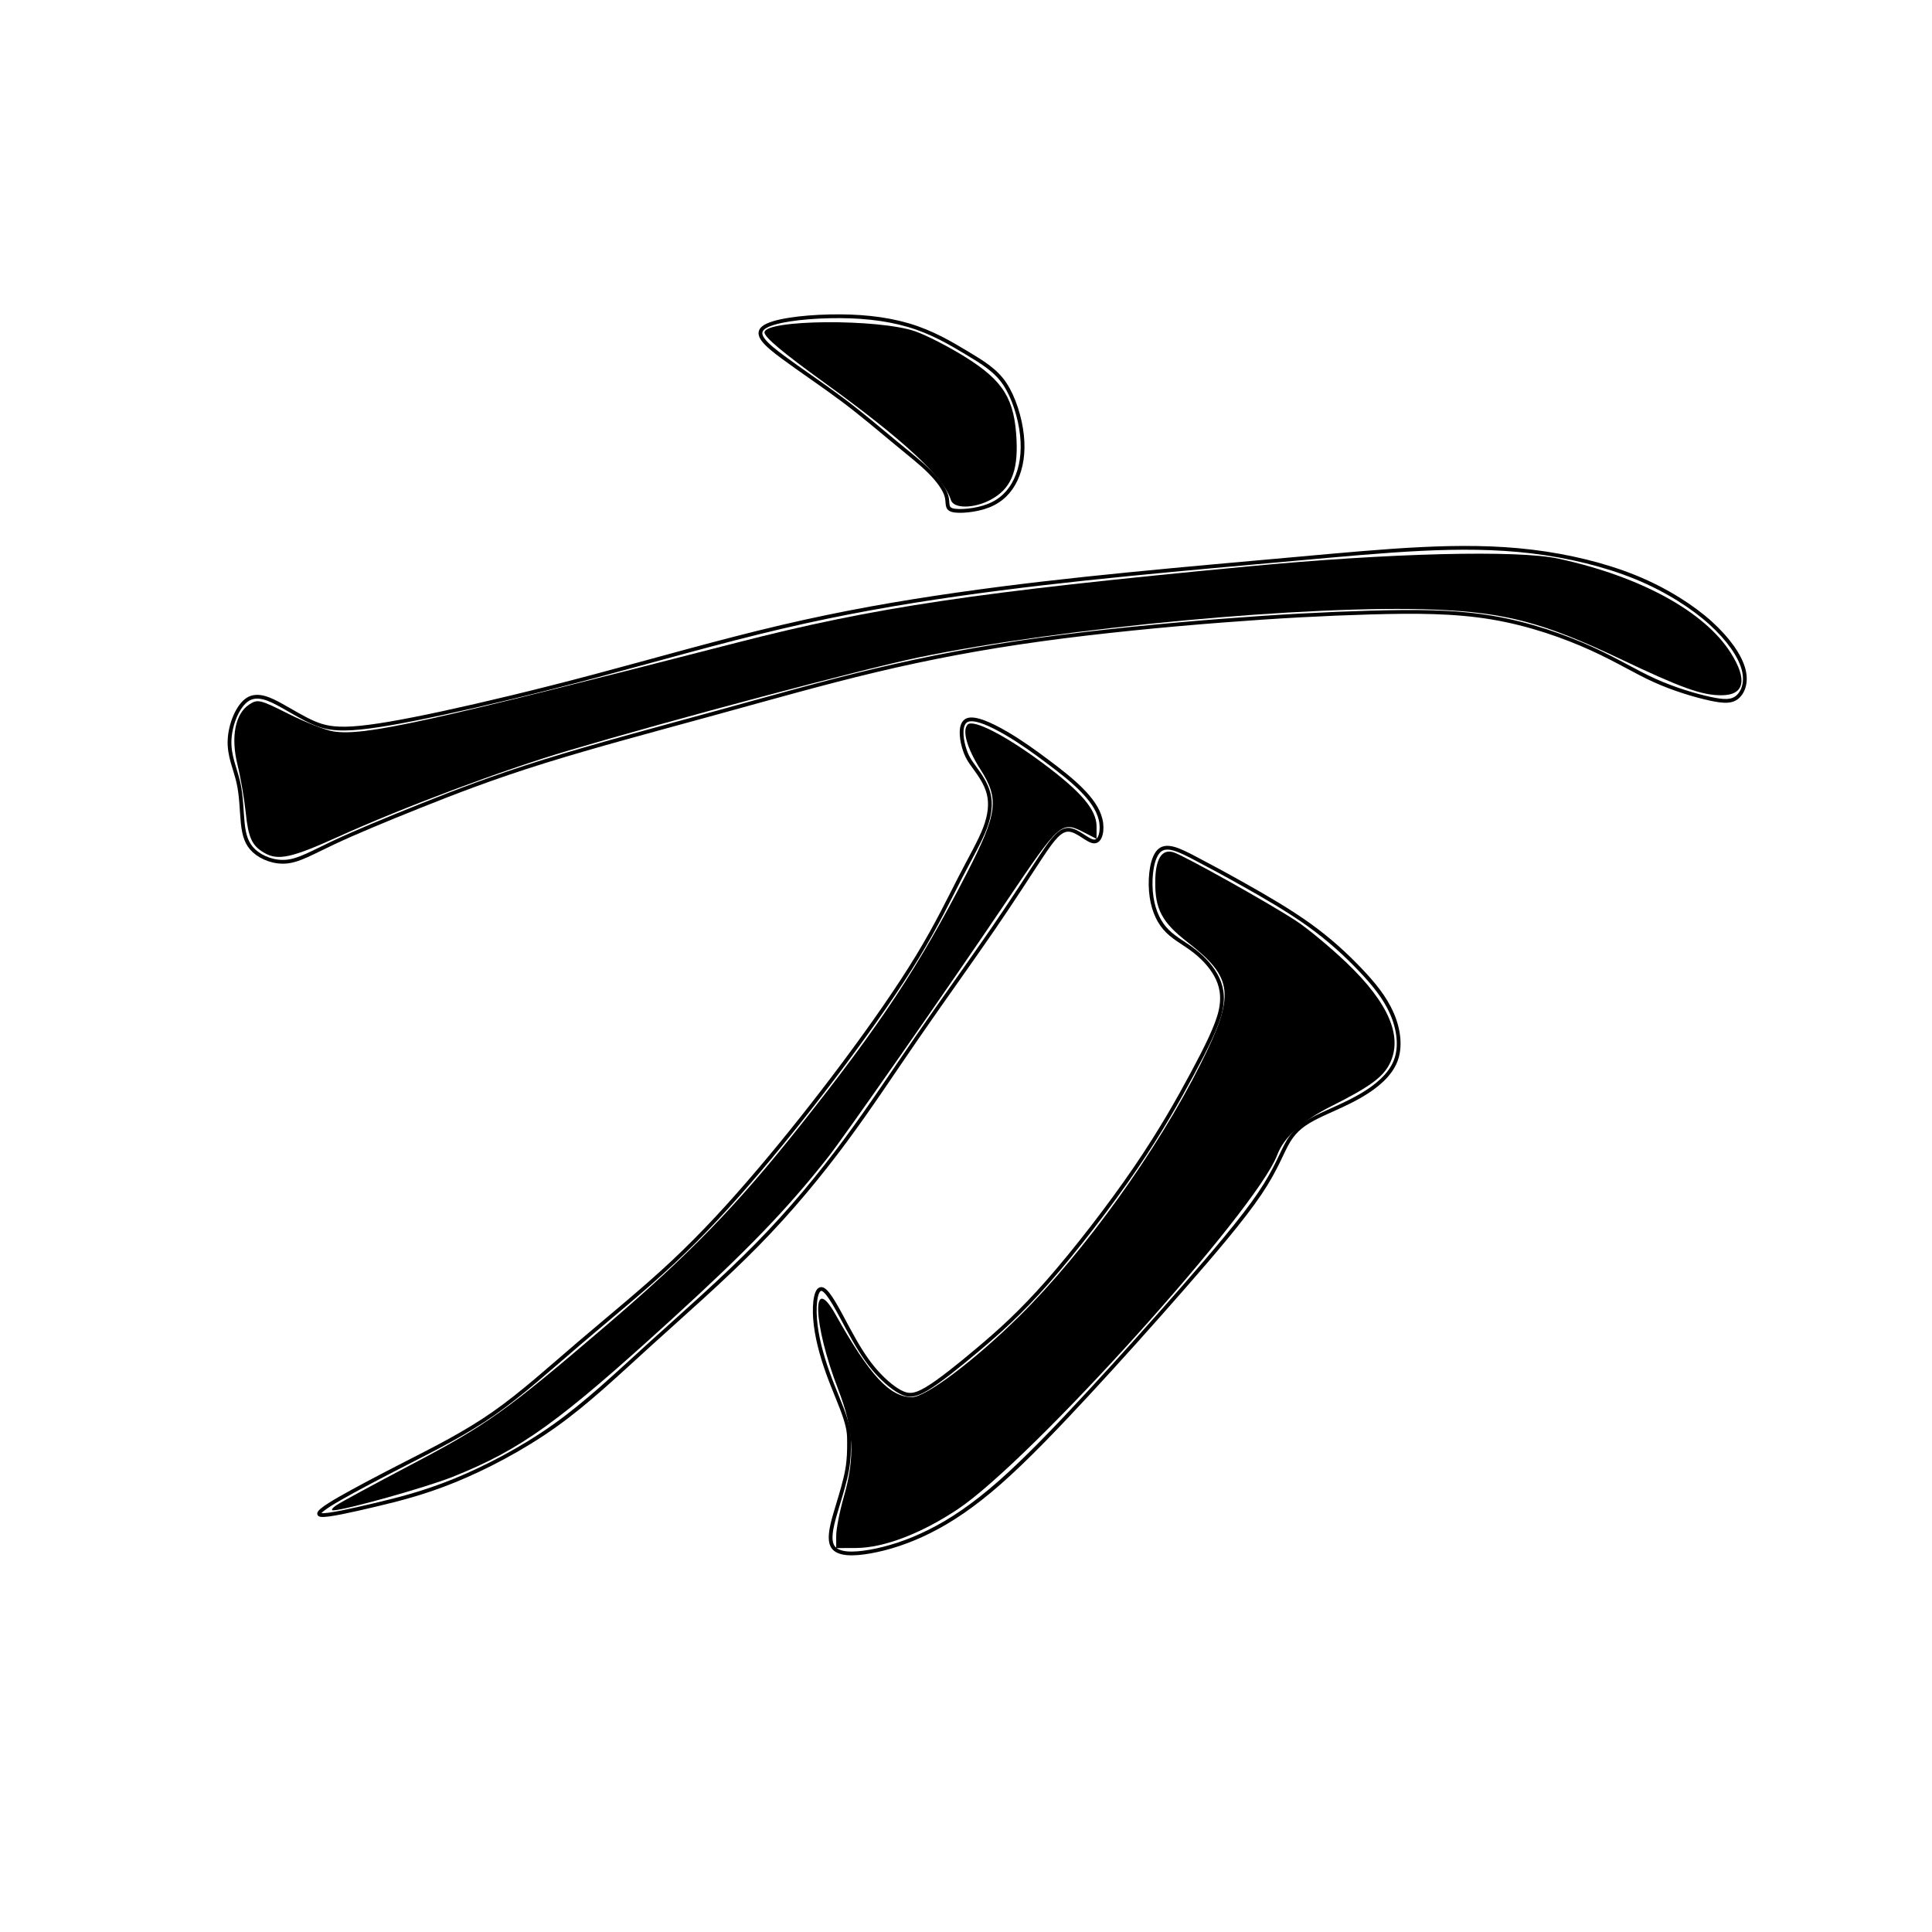
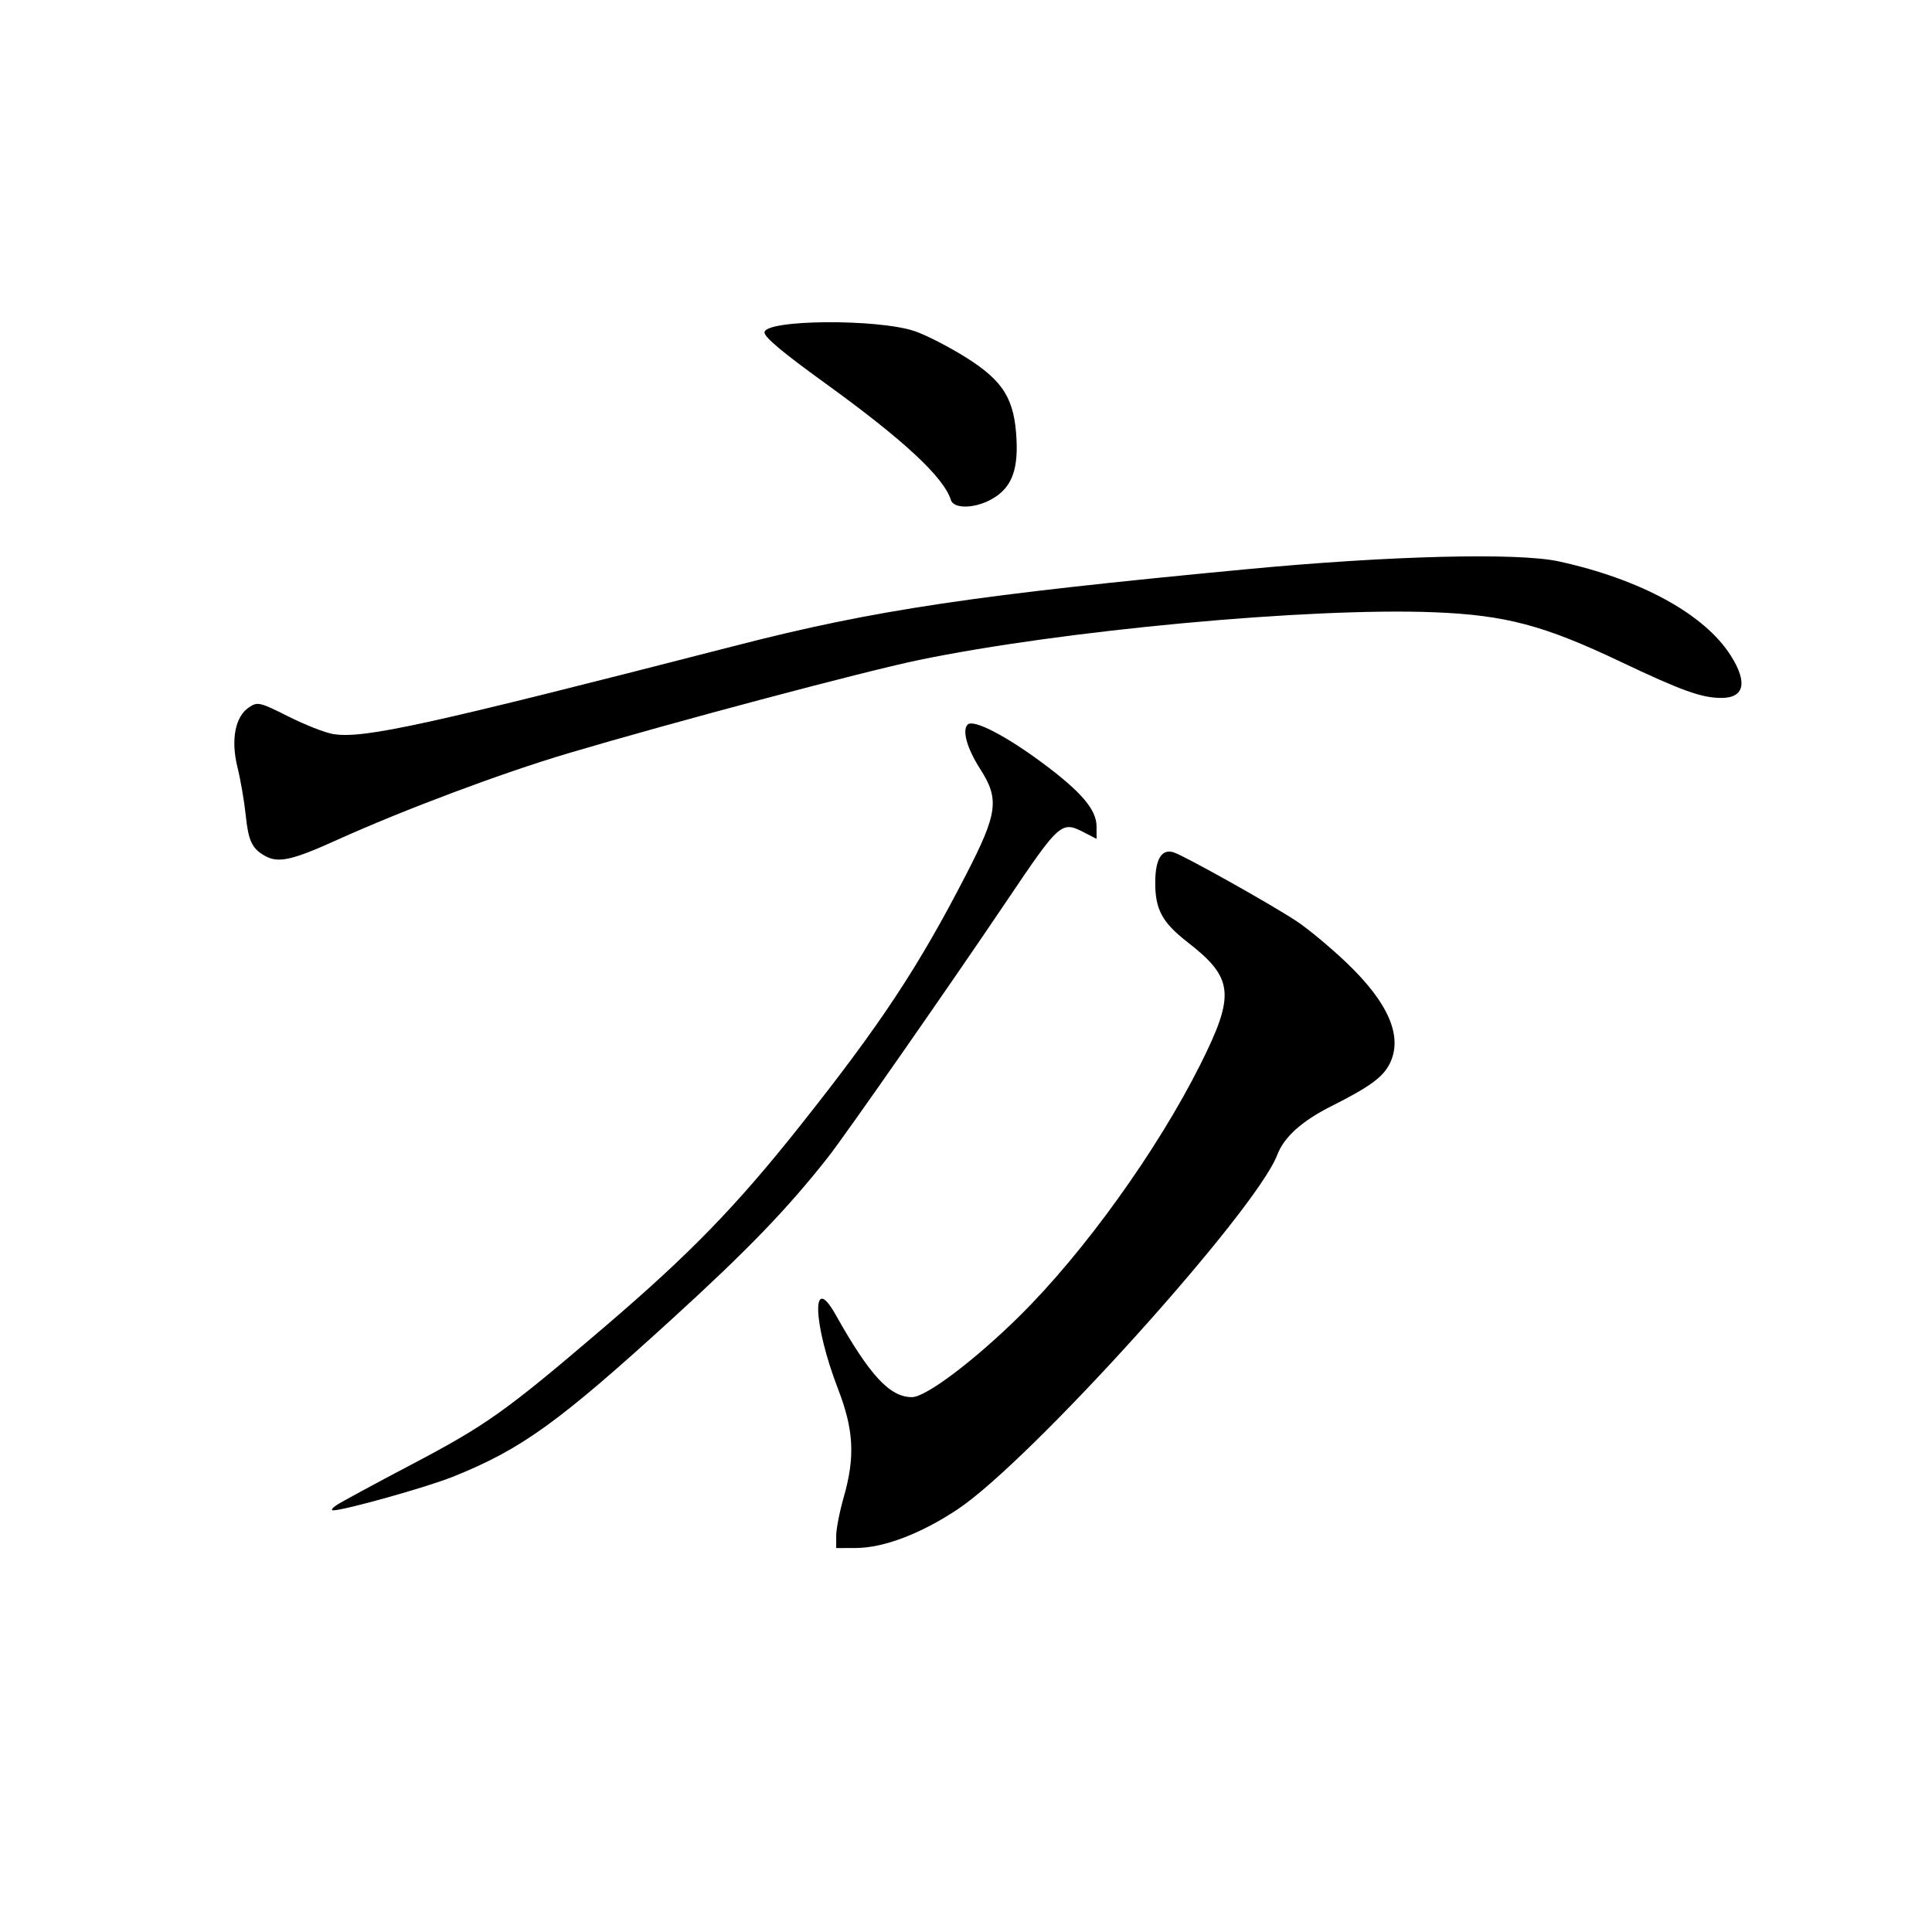
<svg xmlns="http://www.w3.org/2000/svg" width="512" height="512" viewBox="0 0 512 512" version="1.1" id="svg8">
  <defs id="defs2">
    </defs>
  <g id="layer1" transform="translate(0,-161.5333)" />
-   <path style="fill:none;stroke:#000000;stroke-width:1px;stroke-linecap:butt;stroke-linejoin:miter;stroke-opacity:1" d="M 202.334,86.833 C 200,88.667 203,91.333 207.5,94.667 212,98 218,102 223.237,105.918 228.474,109.835 233.333,114 237.167,117.167 241,120.333 244,122.667 246.333,125 248.666,127.333 250.333,129.666 250.834,131.499 251.334,133.332 250.667,134.665 252.337,135.179 254.007,135.692 258.668,135.333 262.001,134 265.334,132.666 267.668,130.332 269.167,127.166 270.667,124.001 271.334,119.999 270.834,115.333 270.334,110.668 268.666,105.333 266.289,101.74 263.912,98.147 260.334,96 256.167,93.5 252,91 247,88 240.668,86.152 234.337,84.303 227.334,83.667 219.834,83.833 212.333,84 204.668,85 202.334,86.833 Z" id="path21" />
-   <path style="fill:none;stroke:#000000;stroke-width:1px;stroke-linecap:butt;stroke-linejoin:miter;stroke-opacity:1" d="M 65.667,185.333 C 63,186.999 61,191.999 60.834,196.166 60.667,200.334 62.333,203.666 63.167,207.333 64,210.999 64,214.999 64.333,218.166 64.667,221.333 65.333,223.666 67.334,225.5 69.335,227.334 72.667,228.667 76.001,228.333 79.334,228 82.668,225.999 88.333,223.333 93.998,220.667 102.001,217.333 111.312,213.61 120.623,209.888 130.668,206 144.197,201.781 157.727,197.562 173.668,193.333 188.834,189.166 204,185 218.001,181 232.001,177.667 246,174.333 260.001,171.666 275.667,169.5 291.333,167.333 308.668,165.667 323.667,164.5 338.667,163.333 351.334,162.667 363.167,162.333 375,162 385.334,162 395.334,163.667 405.333,165.333 414.667,168.667 421.743,171.882 428.818,175.097 433.334,178 438.5,180.333 443.667,182.667 449.334,184.334 453.167,185.167 457.001,186 459.001,186 460.5,184.667 462,183.333 463,180.665 462.001,177.167 461.001,173.668 458,169.333 453.36,165.126 448.721,160.918 441.667,156.333 433.5,153 425.334,149.667 415.667,147.334 406,146.167 396.334,145 386.668,145 376.666,145.485 366.664,145.969 355.668,147 342.667,148.167 329.666,149.333 314.334,150.667 299.167,152.167 284,153.667 269.001,155.333 253.672,157.528 238.343,159.723 223.334,162.333 207.001,166.167 190.667,170 173.335,175 157.667,179.166 142,183.333 128.001,186.666 117.168,189 106.334,191.333 98.668,192.666 93.501,193 88.334,193.333 85.667,192.667 83,191.5 80.333,190.333 77.667,188.667 74.667,187 71.667,185.333 68.334,183.667 65.667,185.333 Z" id="path25" />
-   <path style="fill:none;stroke:#000000;stroke-width:1px;stroke-linecap:butt;stroke-linejoin:miter;stroke-opacity:1" d="M 256.334,190.833 C 254.333,191.666 254.667,195.332 255.413,197.94 256.16,200.547 257,201.667 258.333,203.5 259.667,205.333 261.333,207.666 262,210.333 262.667,212.999 262.333,215.999 261.042,219.427 259.751,222.855 257.334,226.999 254.565,232.364 251.796,237.729 248.334,244.999 243.167,253.5 238,262.001 231.001,271.999 223.667,281.833 216.333,291.667 208.668,301.332 201.167,310.166 193.667,319 186.334,326.999 178.334,334.499 170.333,342 161.668,348.999 153.667,355.833 145.667,362.667 138.334,369.332 130.801,374.599 123.267,379.867 115.001,383.999 107.834,387.666 100.667,391.333 94.335,394.666 90.111,397.087 85.888,399.508 83.334,401.333 85.169,401.499 87.004,401.666 93.001,400.333 99.334,398.833 105.667,397.333 112.335,395.666 120.432,392.368 128.53,389.071 138.335,383.999 147.001,377.833 155.667,371.667 163.334,364.332 172.334,356.166 181.333,348 191.668,338.999 200.667,329.833 209.667,320.667 217.334,311.332 224,302.333 230.667,293.333 236.334,284.666 243,275 249.666,265.334 257.334,254.666 263.044,246.36 268.755,238.055 273.001,231.332 276.001,226.832 279,222.333 281.001,219.666 283.407,219.915 285.813,220.164 288.333,223 290,222.999 291.667,222.999 292.334,219.999 291.667,217.167 291.001,214.334 289,211.667 286.5,209.167 284,206.667 281,204.333 277.667,201.833 274.333,199.333 270.667,196.667 266.667,194.333 262.667,192 258.334,190 256.334,190.833 Z" id="path29" />
-   <path style="fill:none;stroke:#000000;stroke-width:1px;stroke-linecap:butt;stroke-linejoin:miter;stroke-opacity:1" d="M 307.334,225.333 C 305.333,226.999 304.667,231.999 305,236.166 305.333,240.334 306.666,243.666 308.667,246 310.667,248.334 313.334,249.667 315.833,251.5 318.333,253.333 320.667,255.667 322.167,258.333 323.666,260.999 324.333,263.999 323.433,267.966 322.533,271.933 319.667,277.665 316,284.5 312.333,291.334 307.667,299.665 300.896,309.586 294.124,319.506 285.001,331.332 277.667,339.666 270.334,348 264.668,352.999 259.334,357.499 254,362 249.001,365.999 245.668,368 242.334,370 240.668,370 238.5,368.833 236.332,367.665 233.667,365.333 231.333,362.5 229,359.666 227,356.333 224.667,352 222.333,347.667 219.666,342.333 218,341.666 216.334,340.999 215.667,344.999 216,349.5 216.334,354.001 217.666,358.999 219.333,363.666 221,368.333 223,372.666 224,375.833 225,378.999 225,380.332 225,382.333 225,384.334 225,386.666 224.5,389.5 224,392.334 223,395.665 221.88,399.347 220.76,403.029 219.334,407.665 220.668,409.833 222.002,412 226.001,412 230.667,411.167 235.333,410.333 240.668,408.666 246.334,405.833 252,403 258.001,398.999 265,392.833 271.999,386.667 280.001,378.332 288.334,369.333 296.667,360.333 305.334,350.666 313.571,341.25 321.807,331.835 329.334,322.999 333.834,316.332 338.334,309.666 339.667,305.332 341.5,302.333 343.334,299.333 345.668,297.666 349,296 352.332,294.334 356.668,292.666 360.667,290.333 364.667,288 368.334,284.999 369.837,281.19 371.34,277.381 370.667,272.666 368.834,268.5 367,264.334 364,260.667 360.333,256.833 356.667,253 352.333,249 347,245.167 341.667,241.333 335.334,237.667 330,234.667 324.667,231.667 320.334,229.334 316.5,227.333 312.667,225.333 309.334,223.667 307.334,225.333 Z" id="path33" />
  <path d="M 251.995,132.507 C 250.124,126.474 239.467,116.578 218.6,101.498 207.48,93.462 202.6,89.379 202.6,88.109 202.6,84.66 232.766,84.425 242.519,87.797 245.5,88.827 251.553,91.94 255.969,94.714 265.984,101.004 268.907,105.793 269.399,116.713 269.777,125.105 267.814,129.6 262.538,132.43 258.09,134.816 252.723,134.855 251.995,132.507 Z" id="path37" />
-   <path d="M 70.1,226.049 C 66.766,224.137 65.813,222.077 65.112,215.272 64.743,211.689 63.765,206.016 62.939,202.667 61.121,195.296 62.32,189.142 66.05,186.698 68.287,185.232 68.872,185.372 76.443,189.178 80.856,191.397 86.197,193.489 88.313,193.827 96.416,195.123 112.792,191.523 195.294,170.306 231.751,160.931 258.315,156.968 330.6,150.121 368.389,146.541 402.25,145.698 413.1,148.067 434.825,152.812 451.714,162.06 458.662,173.016 463.199,180.17 462.284,184.263 456.15,184.252 450.92,184.242 445.618,182.334 429.408,174.63 409.157,165.004 398.981,162.305 380.1,161.551 347.178,160.236 281.256,166.355 243.312,174.247 228.746,177.277 178.271,190.707 150.6,198.915 133.054,204.12 107.021,213.876 89.36,221.866 77.27,227.335 73.696,228.111 70.1,226.049 Z" id="path39" />
+   <path d="M 70.1,226.756 C 66.766,224.844 65.813,222.785 65.112,215.979 64.743,212.396 63.765,206.724 62.939,203.374 61.121,196.003 62.32,189.849 66.05,187.405 68.287,185.939 68.872,186.079 76.443,189.885 80.856,192.104 86.197,194.196 88.313,194.534 96.416,195.83 112.792,192.23 195.294,171.014 231.751,161.638 258.315,157.675 330.6,150.828 368.389,147.248 402.25,146.405 413.1,148.775 434.825,153.519 451.714,162.767 458.662,173.724 463.199,180.877 462.284,184.97 456.15,184.959 450.92,184.949 445.618,183.041 429.408,175.337 409.157,165.712 398.981,163.012 380.1,162.258 347.178,160.943 281.256,167.062 243.312,174.954 228.746,177.984 178.271,191.414 150.6,199.622 133.054,204.827 107.021,214.583 89.36,222.573 77.27,228.042 73.696,228.819 70.1,226.756 Z" id="path39" />
  <path d="M 89.127,398.907 C 90.212,398.164 99.077,393.361 108.826,388.233 129.029,377.607 133.99,374.07 160.5,351.395 182.784,332.335 195.089,319.673 211.933,298.467 233.373,271.476 243.422,256.264 256.165,231.509 264.371,215.568 264.874,211.777 259.825,203.899 256.276,198.362 254.907,193.55 256.443,192.014 257.939,190.518 266.531,194.942 276.404,202.292 286.575,209.864 290.6,214.604 290.6,219.011 V 222.309 L 287.65,220.783 C 281.204,217.45 281.106,217.535 266.45,239.257 251,262.158 223.893,301.023 219.372,306.757 208.57,320.456 198.185,331.221 178.1,349.537 147.95,377.032 138.126,384.103 119.979,391.369 113.033,394.15 91.247,400.257 88.271,400.257 87.657,400.257 88.043,399.65 89.127,398.907 Z" id="path41" />
  <path d="M 221.6,407.004 C 221.6,405.215 222.5,400.604 223.6,396.757 226.649,386.095 226.271,378.918 222.088,368.087 215.416,350.812 214.958,336.846 221.441,348.393 230.512,364.547 235.799,370.257 241.688,370.257 245.373,370.257 258.284,360.518 270.191,348.757 287.301,331.856 306.738,304.807 318.135,282.037 327.391,263.544 326.928,259.169 314.708,249.679 307.931,244.417 306.078,240.935 306.151,233.599 306.211,227.6 307.898,224.905 310.991,225.87 313.806,226.748 336.681,239.552 343.6,244.121 346.625,246.119 352.567,251.057 356.805,255.096 368.1,265.857 371.918,274.894 368.197,282.057 366.387,285.542 362.822,288.118 352.912,293.101 345.012,297.072 340.291,301.308 338.493,306.04 332.864,320.844 273.21,387.016 253.836,399.945 244.132,406.421 234.206,410.207 226.85,410.236 L 221.6,410.257 Z" id="path43" />
</svg>
